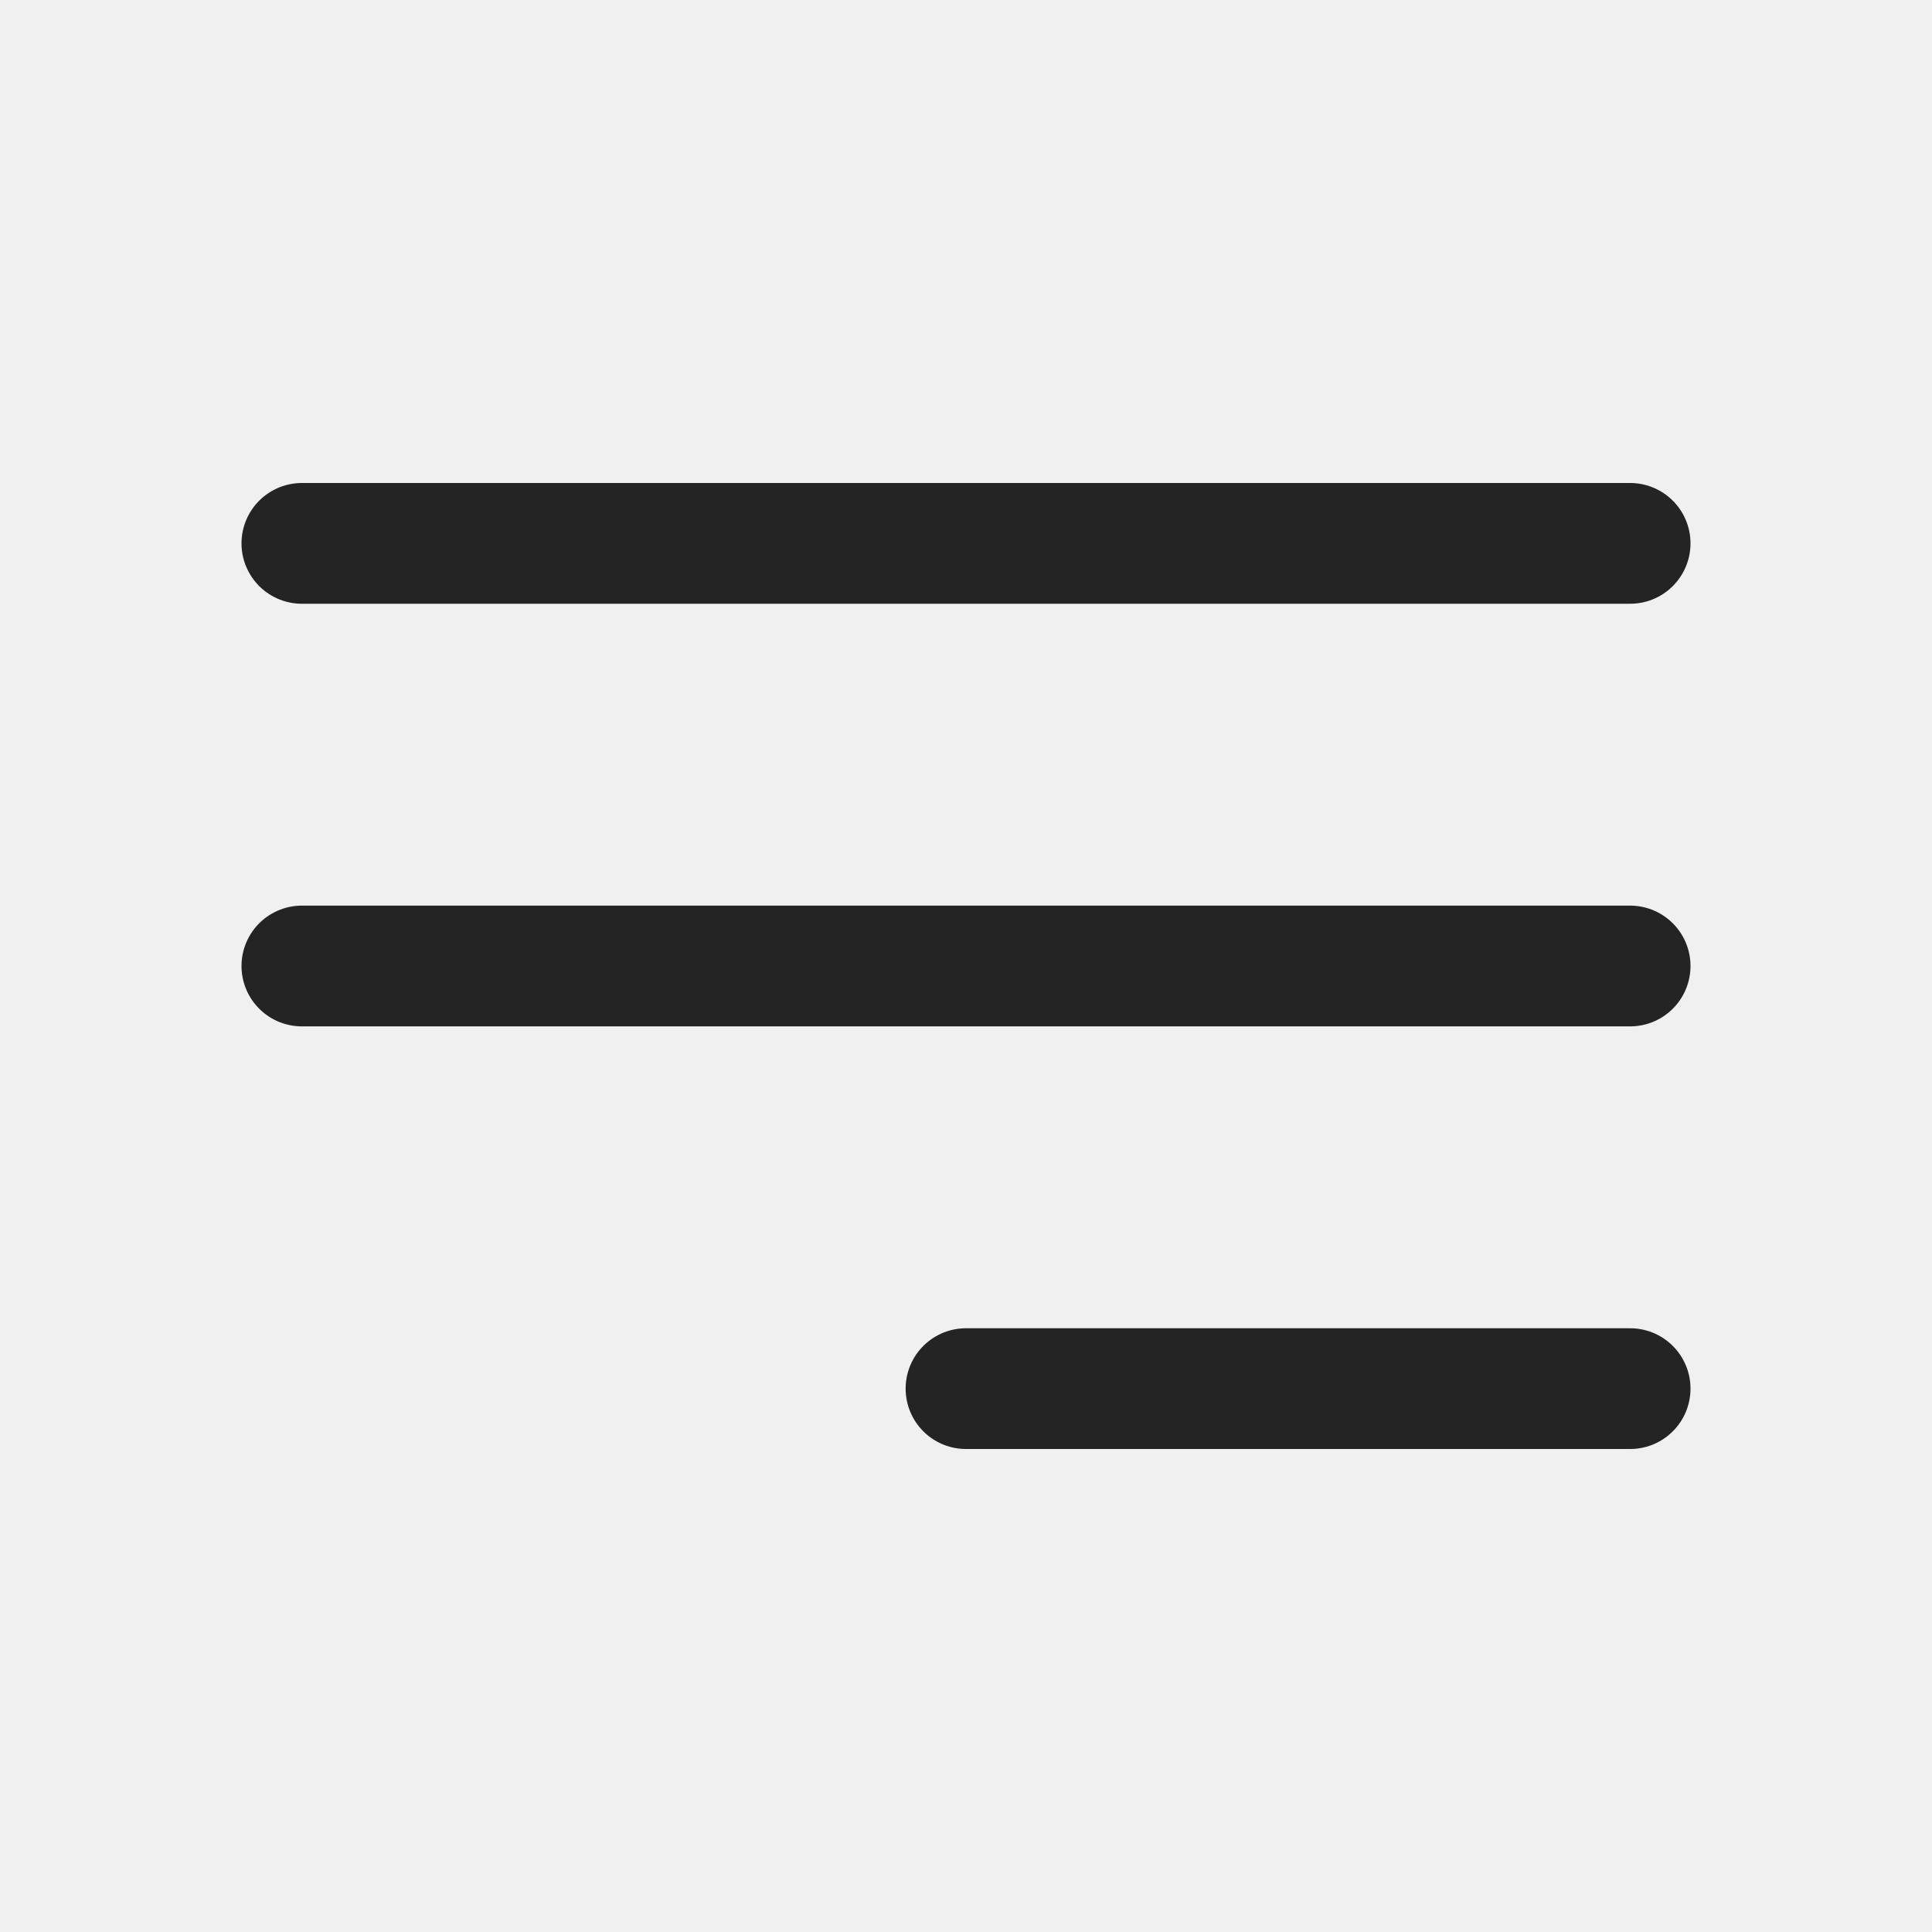
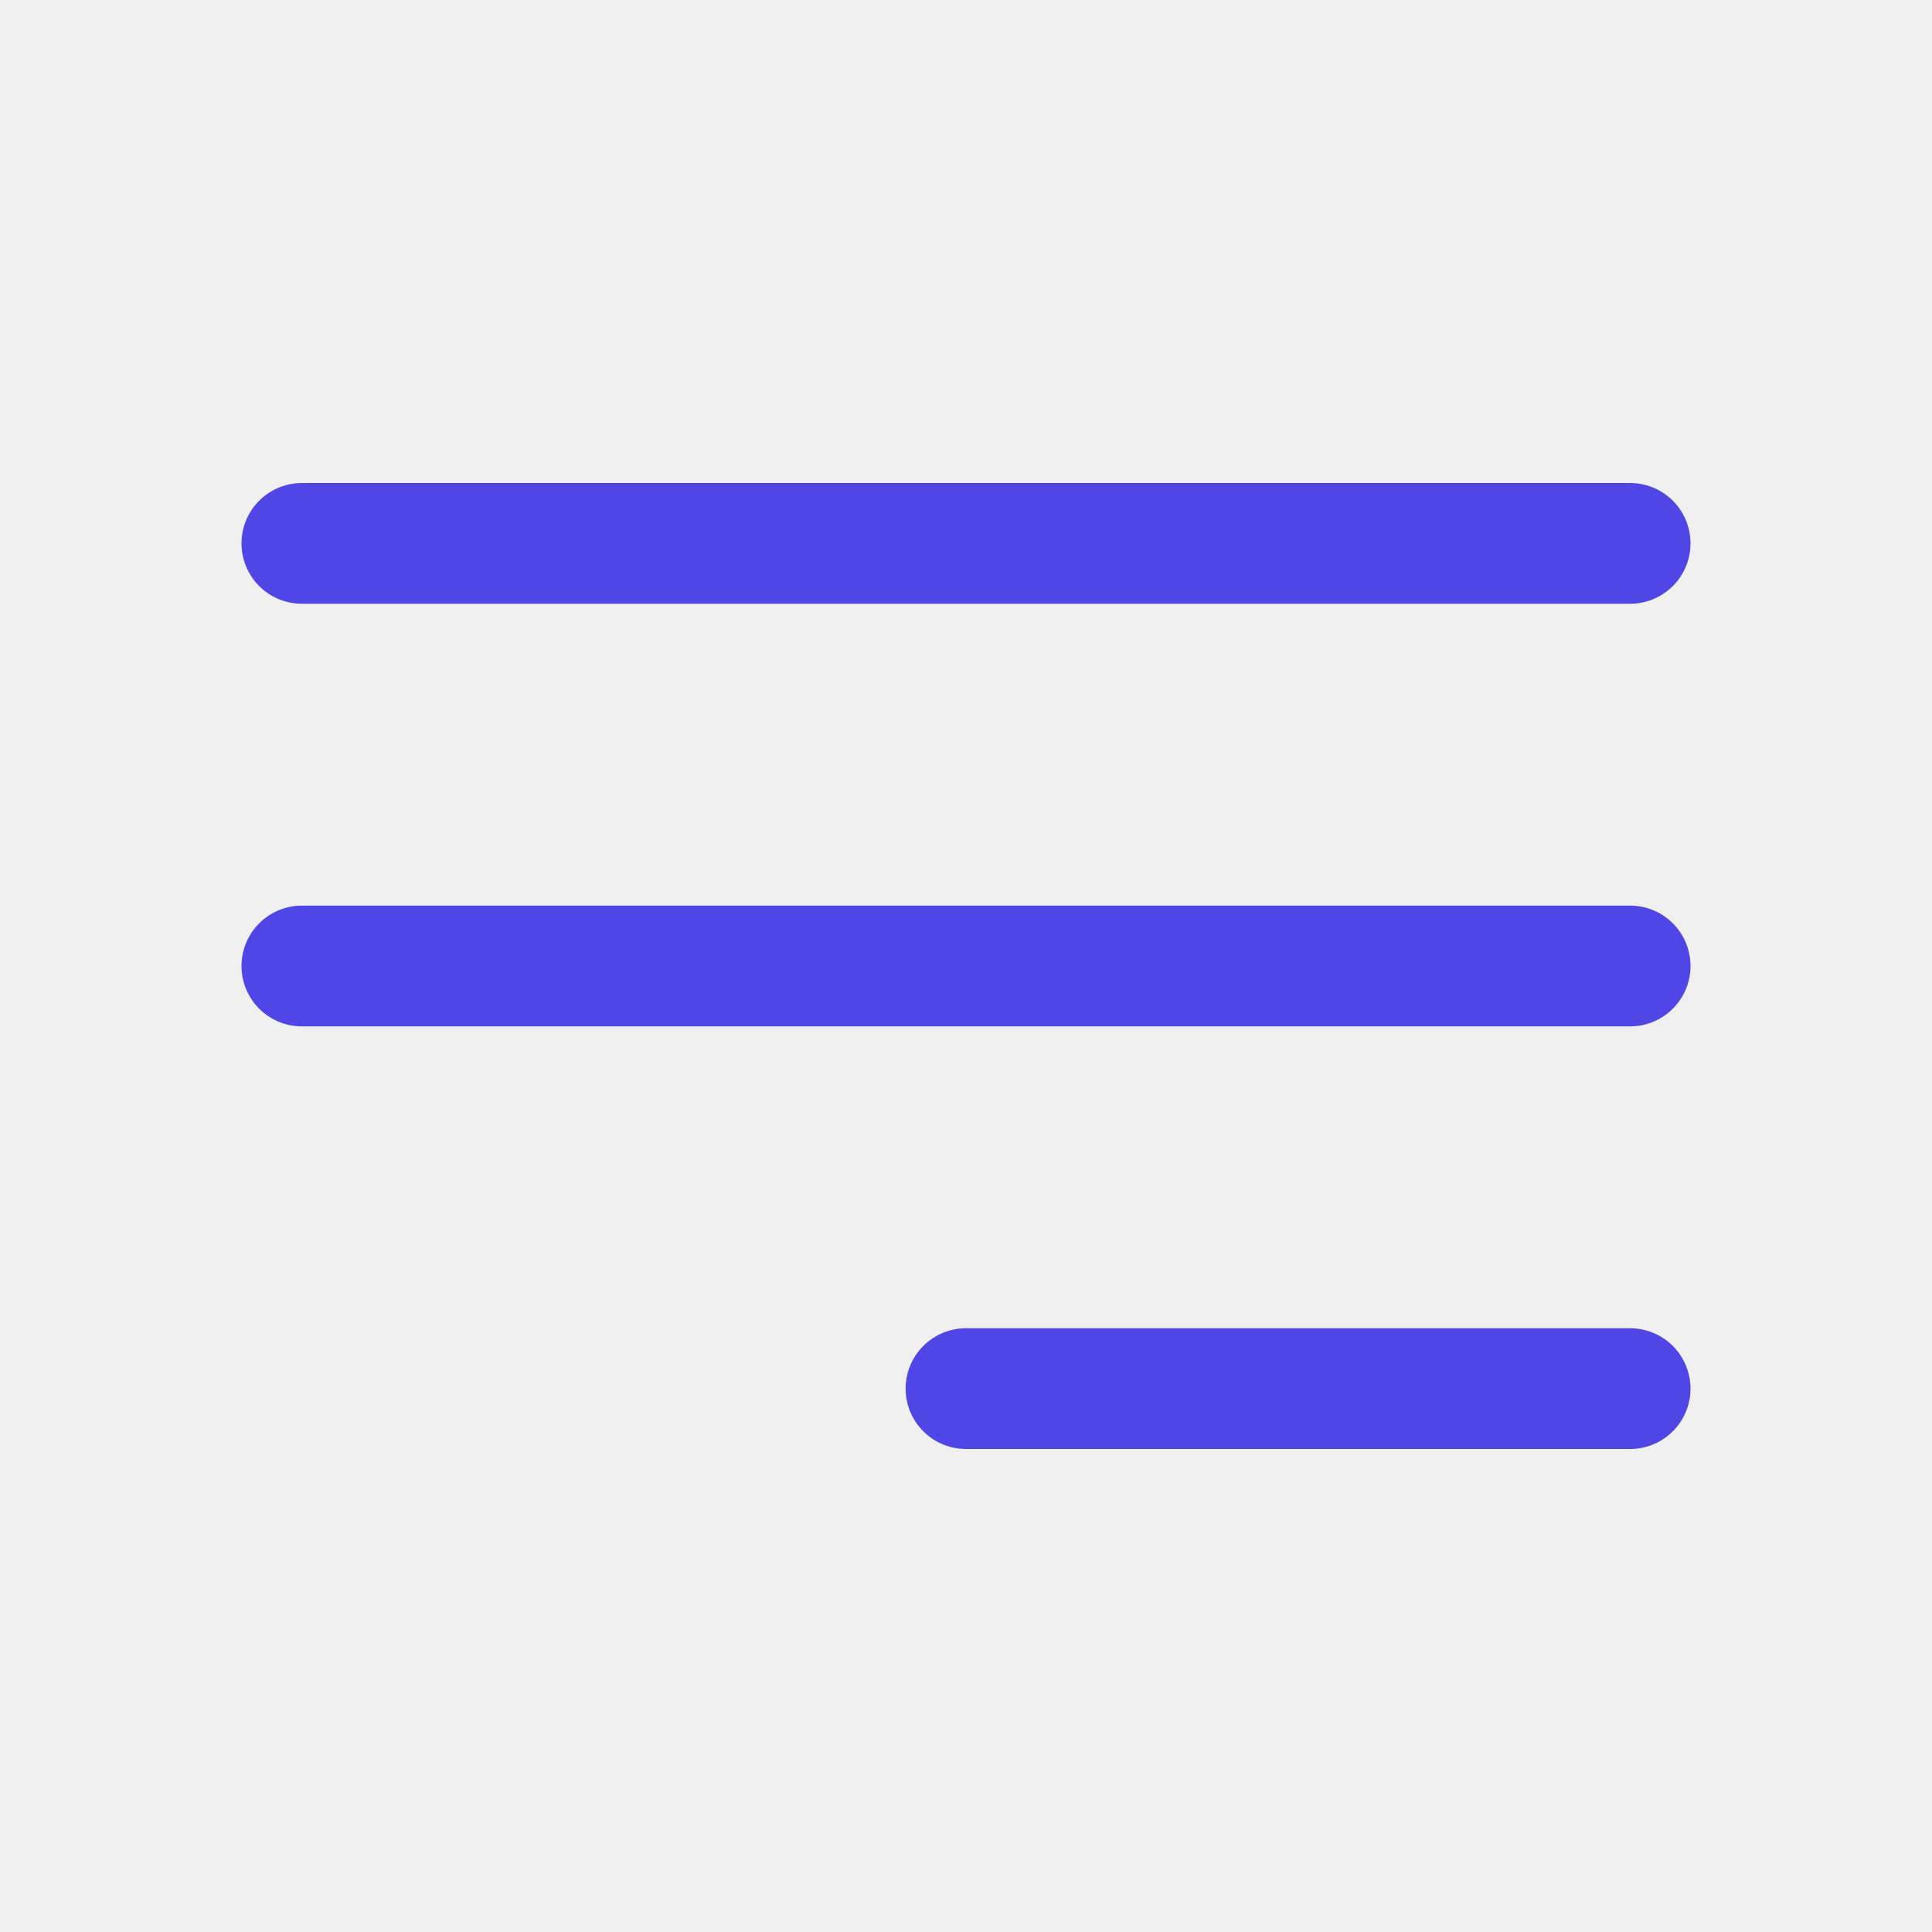
- <svg xmlns="http://www.w3.org/2000/svg" fill="none" viewBox="0 0 24 24" stroke-width="1.5" stroke="#242424" class="w-6 h-6">
+ <svg xmlns="http://www.w3.org/2000/svg" fill="none" viewBox="0 0 24 24" stroke-width="1.5" stroke="#4F46E5" class="w-6 h-6">
  <path stroke-linecap="round" stroke-linejoin="round" d="M3.75 6.75h16.5M3.75 12h16.5M12 17.25h8.25" fill="#ffffff" />
</svg>
